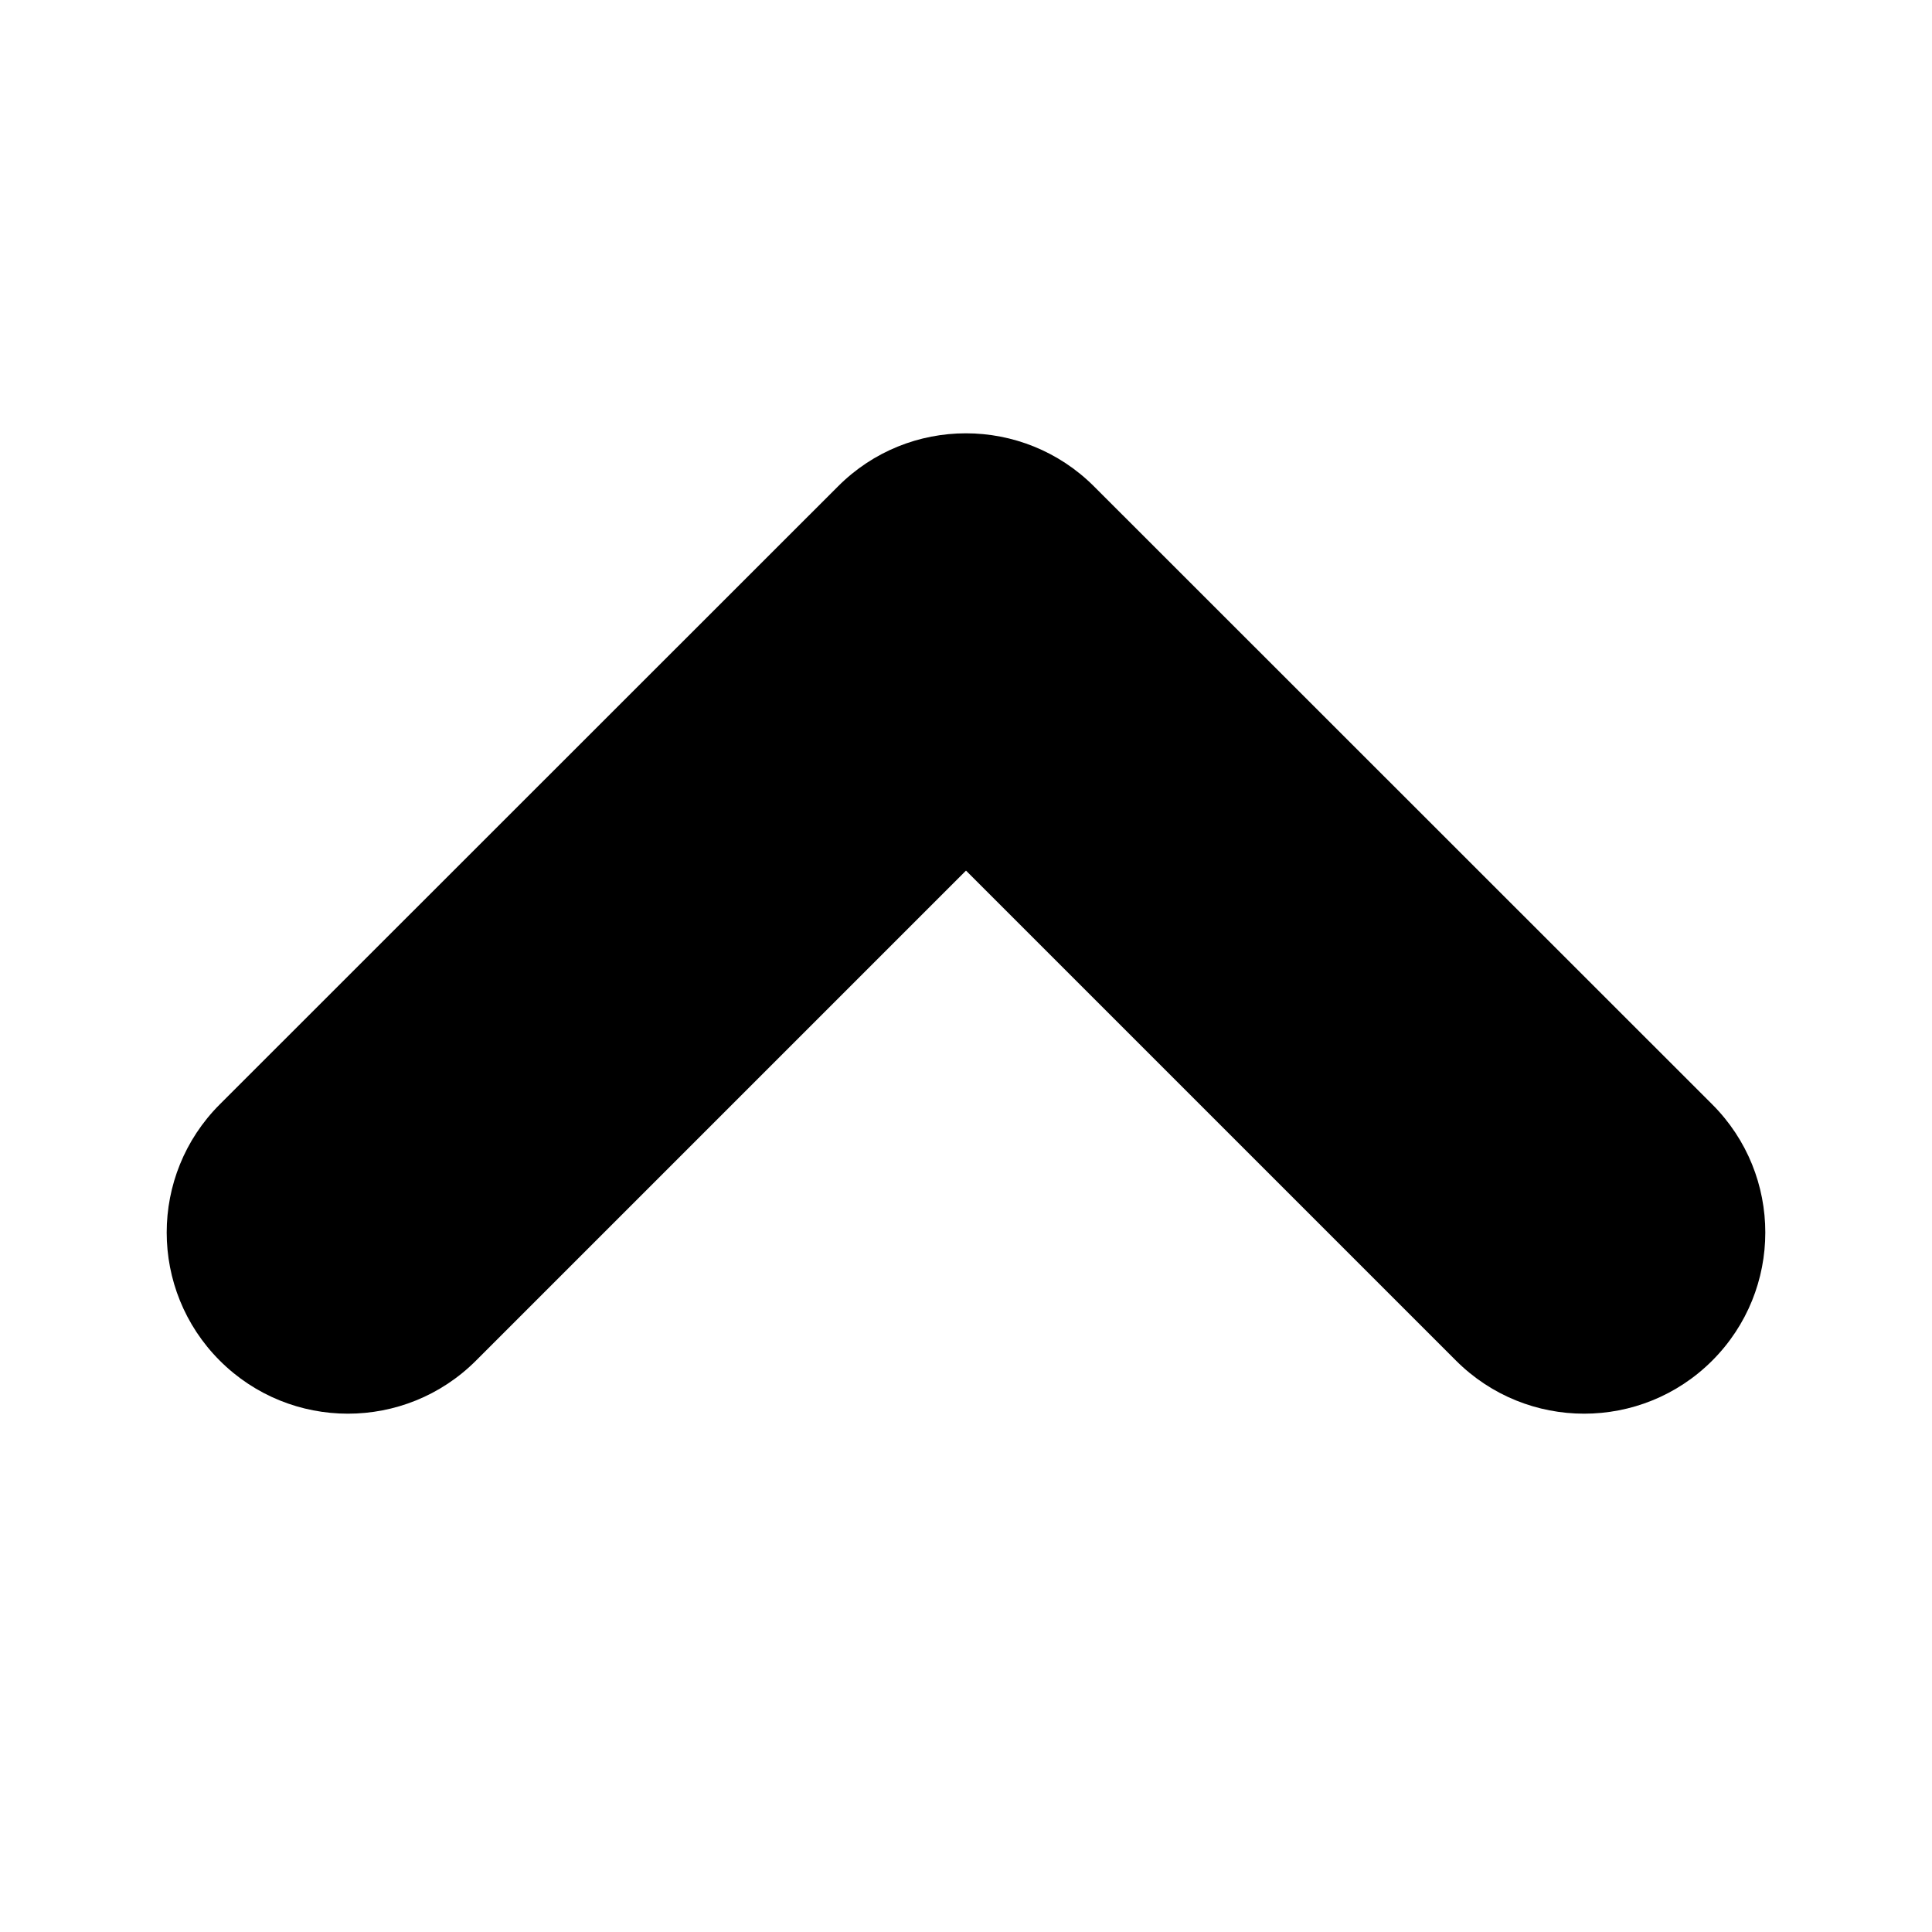
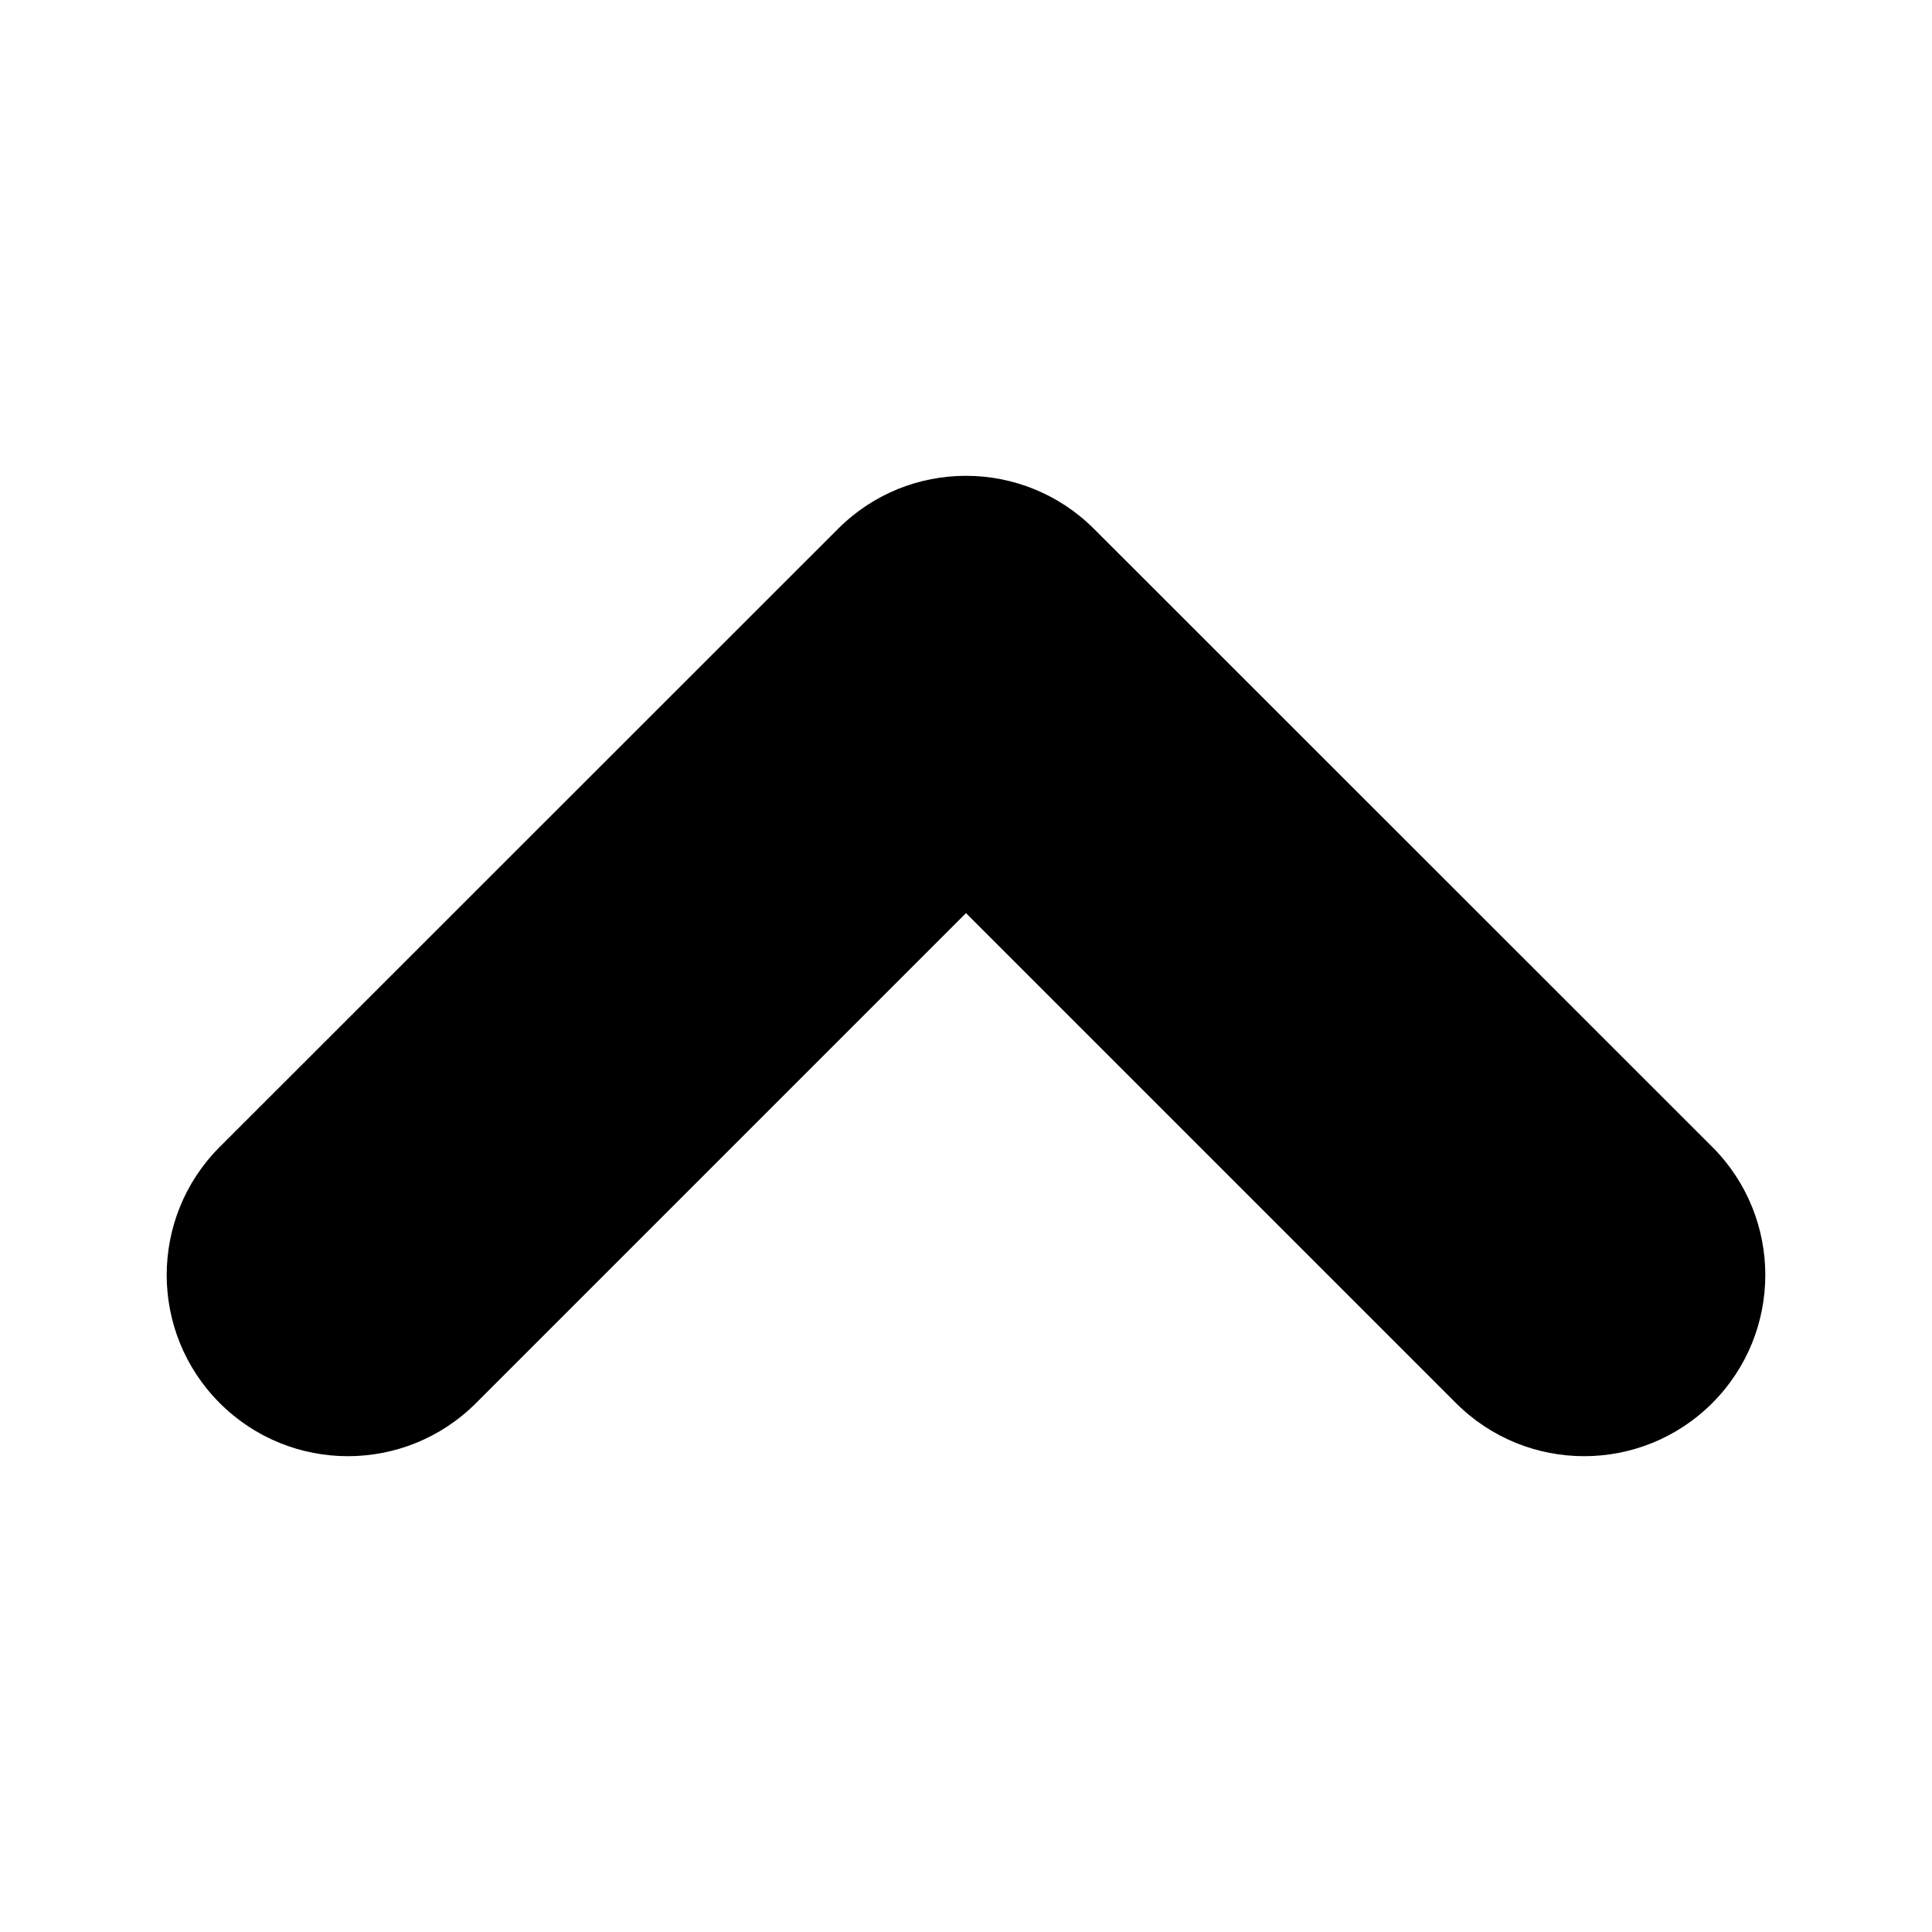
<svg xmlns="http://www.w3.org/2000/svg" width="8" height="8" viewBox="0 0 8 8" fill="none">
-   <path fill-rule="evenodd" clip-rule="evenodd" d="M0.91 5.634C1.203 5.927 1.678 5.927 1.971 5.634L4 3.605L6.029 5.634C6.322 5.927 6.797 5.927 7.09 5.634C7.383 5.341 7.383 4.866 7.09 4.573L4.53 2.014C4.237 1.721 3.762 1.721 3.47 2.014L0.91 4.573C0.617 4.866 0.617 5.341 0.91 5.634Z" fill="black" />
+   <path fill-rule="evenodd" clip-rule="evenodd" d="M0.91 5.81C1.203 6.103 1.678 6.103 1.971 5.81L4 3.781L6.029 5.81C6.322 6.103 6.797 6.103 7.09 5.81C7.383 5.517 7.383 5.042 7.09 4.749L4.53 2.19C4.237 1.897 3.762 1.897 3.47 2.19L0.91 4.749C0.617 5.042 0.617 5.517 0.91 5.81Z" fill="black" />
</svg>
